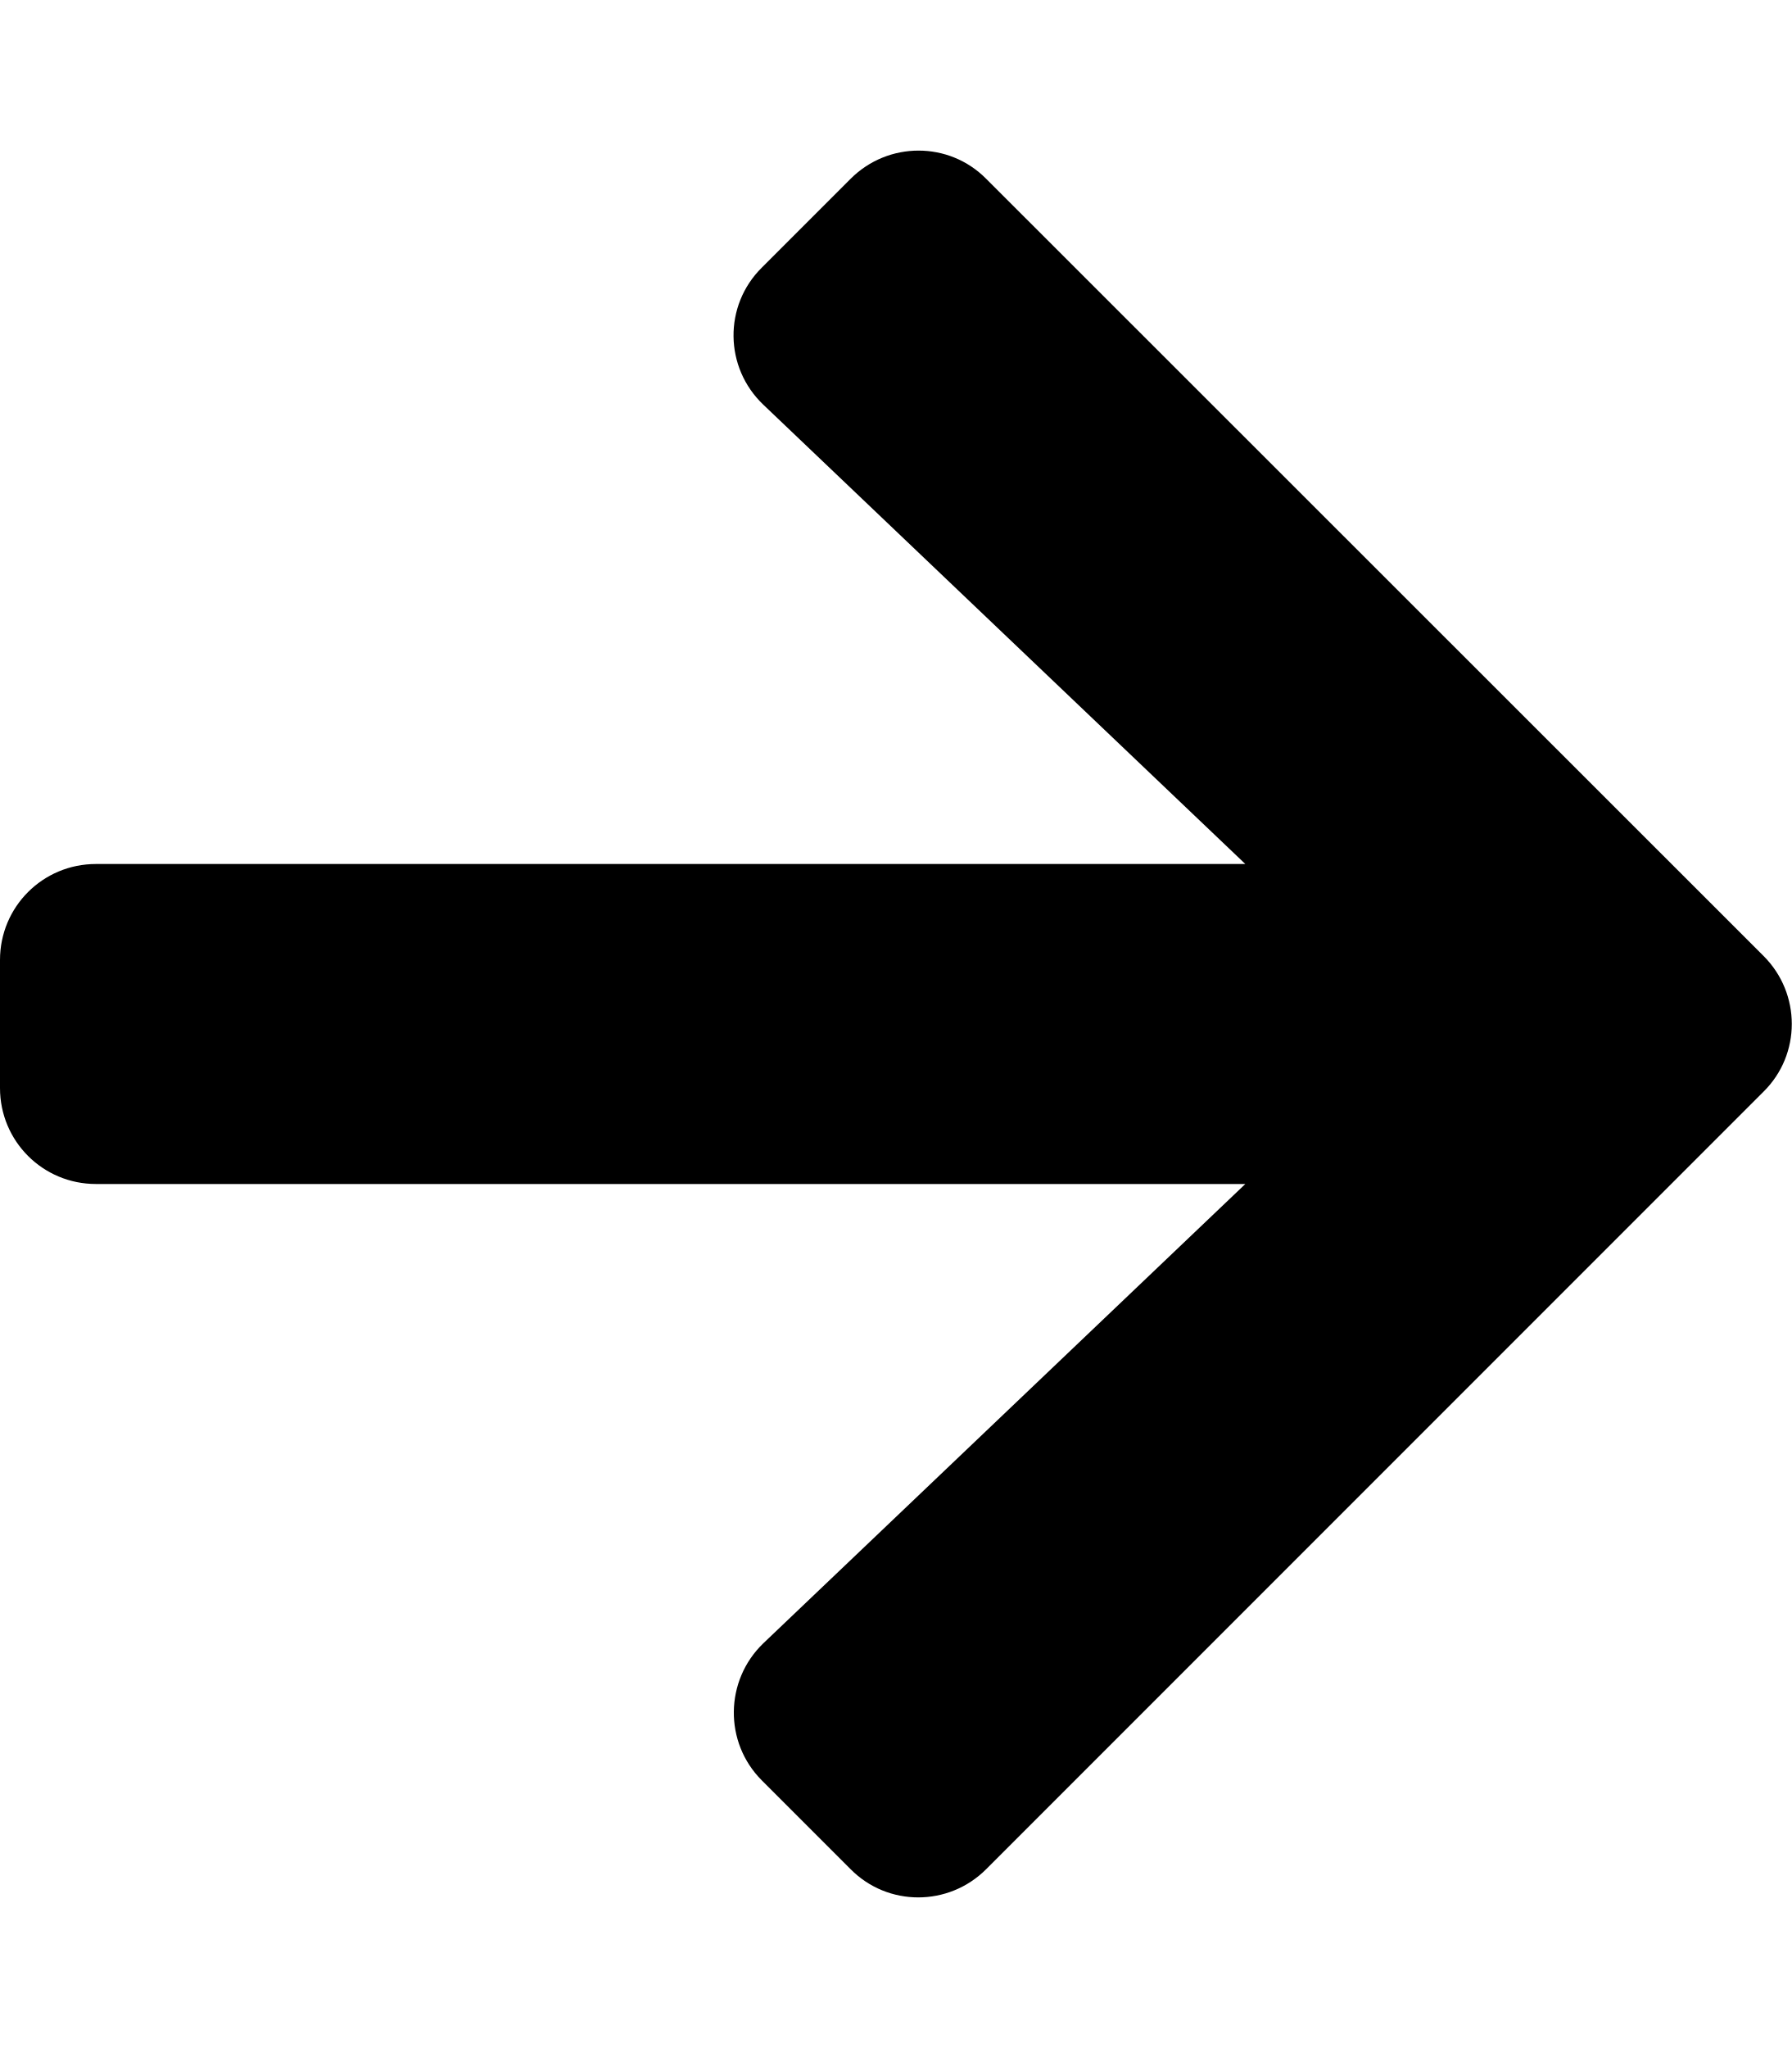
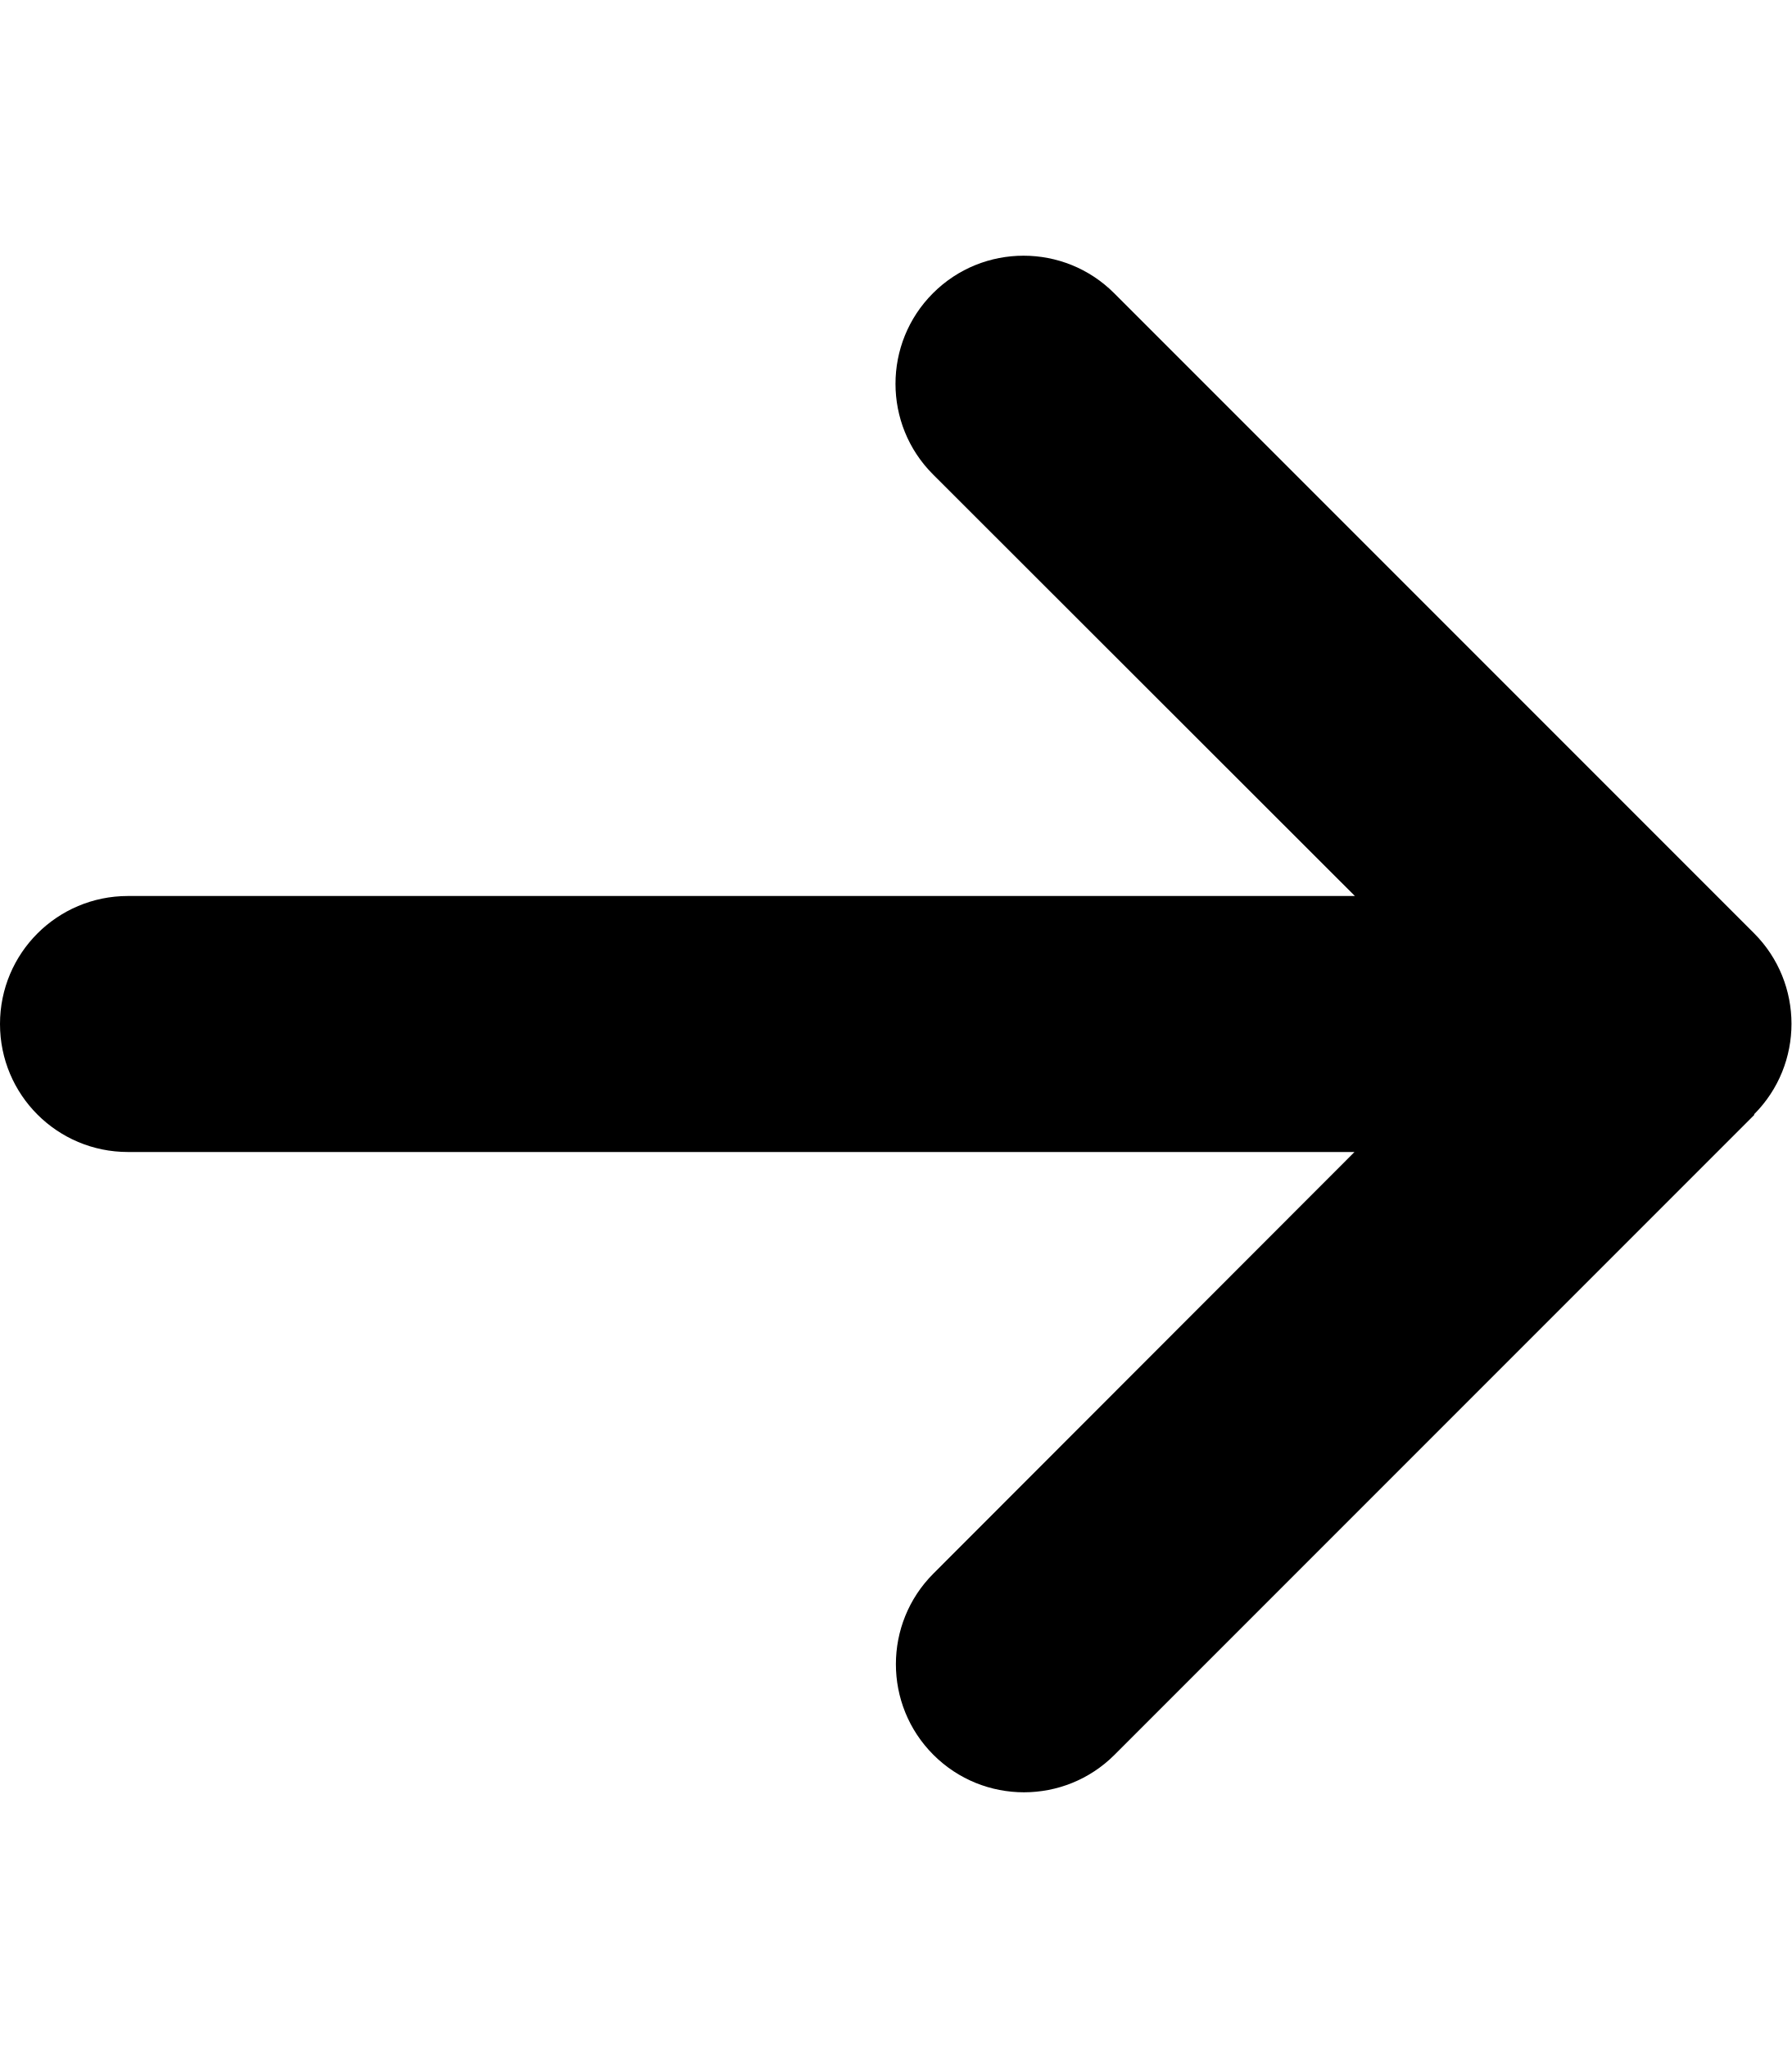
- <svg xmlns="http://www.w3.org/2000/svg" aria-hidden="true" focusable="false" data-prefix="fas" data-icon="arrow-right" class="svg-inline--fa fa-arrow-right fa-w-14" role="img" viewBox="0 0 448 512">
-   <path fill="currentColor" d="M190.5 66.9l22.2-22.2c9.4-9.4 24.6-9.4 33.9 0L441 239c9.4 9.4 9.4 24.6 0 33.9L246.6 467.3c-9.4 9.4-24.6 9.4-33.9 0l-22.2-22.2c-9.5-9.5-9.3-25 .4-34.3L311.4 296H24c-13.3 0-24-10.7-24-24v-32c0-13.3 10.7-24 24-24h287.4L190.9 101.2c-9.8-9.3-10-24.8-.4-34.3z" />
+ <svg xmlns="http://www.w3.org/2000/svg" viewBox="0 0 448 512">
+   <path d="M438.6 278.6c12.5-12.5 12.5-32.8 0-45.3l-160-160c-12.5-12.5-32.8-12.5-45.3 0s-12.5 32.8 0 45.3L338.8 224 32 224c-17.7 0-32 14.3-32 32s14.3 32 32 32l306.7 0L233.4 393.4c-12.5 12.5-12.5 32.8 0 45.3s32.8 12.5 45.3 0l160-160z" />
</svg>
